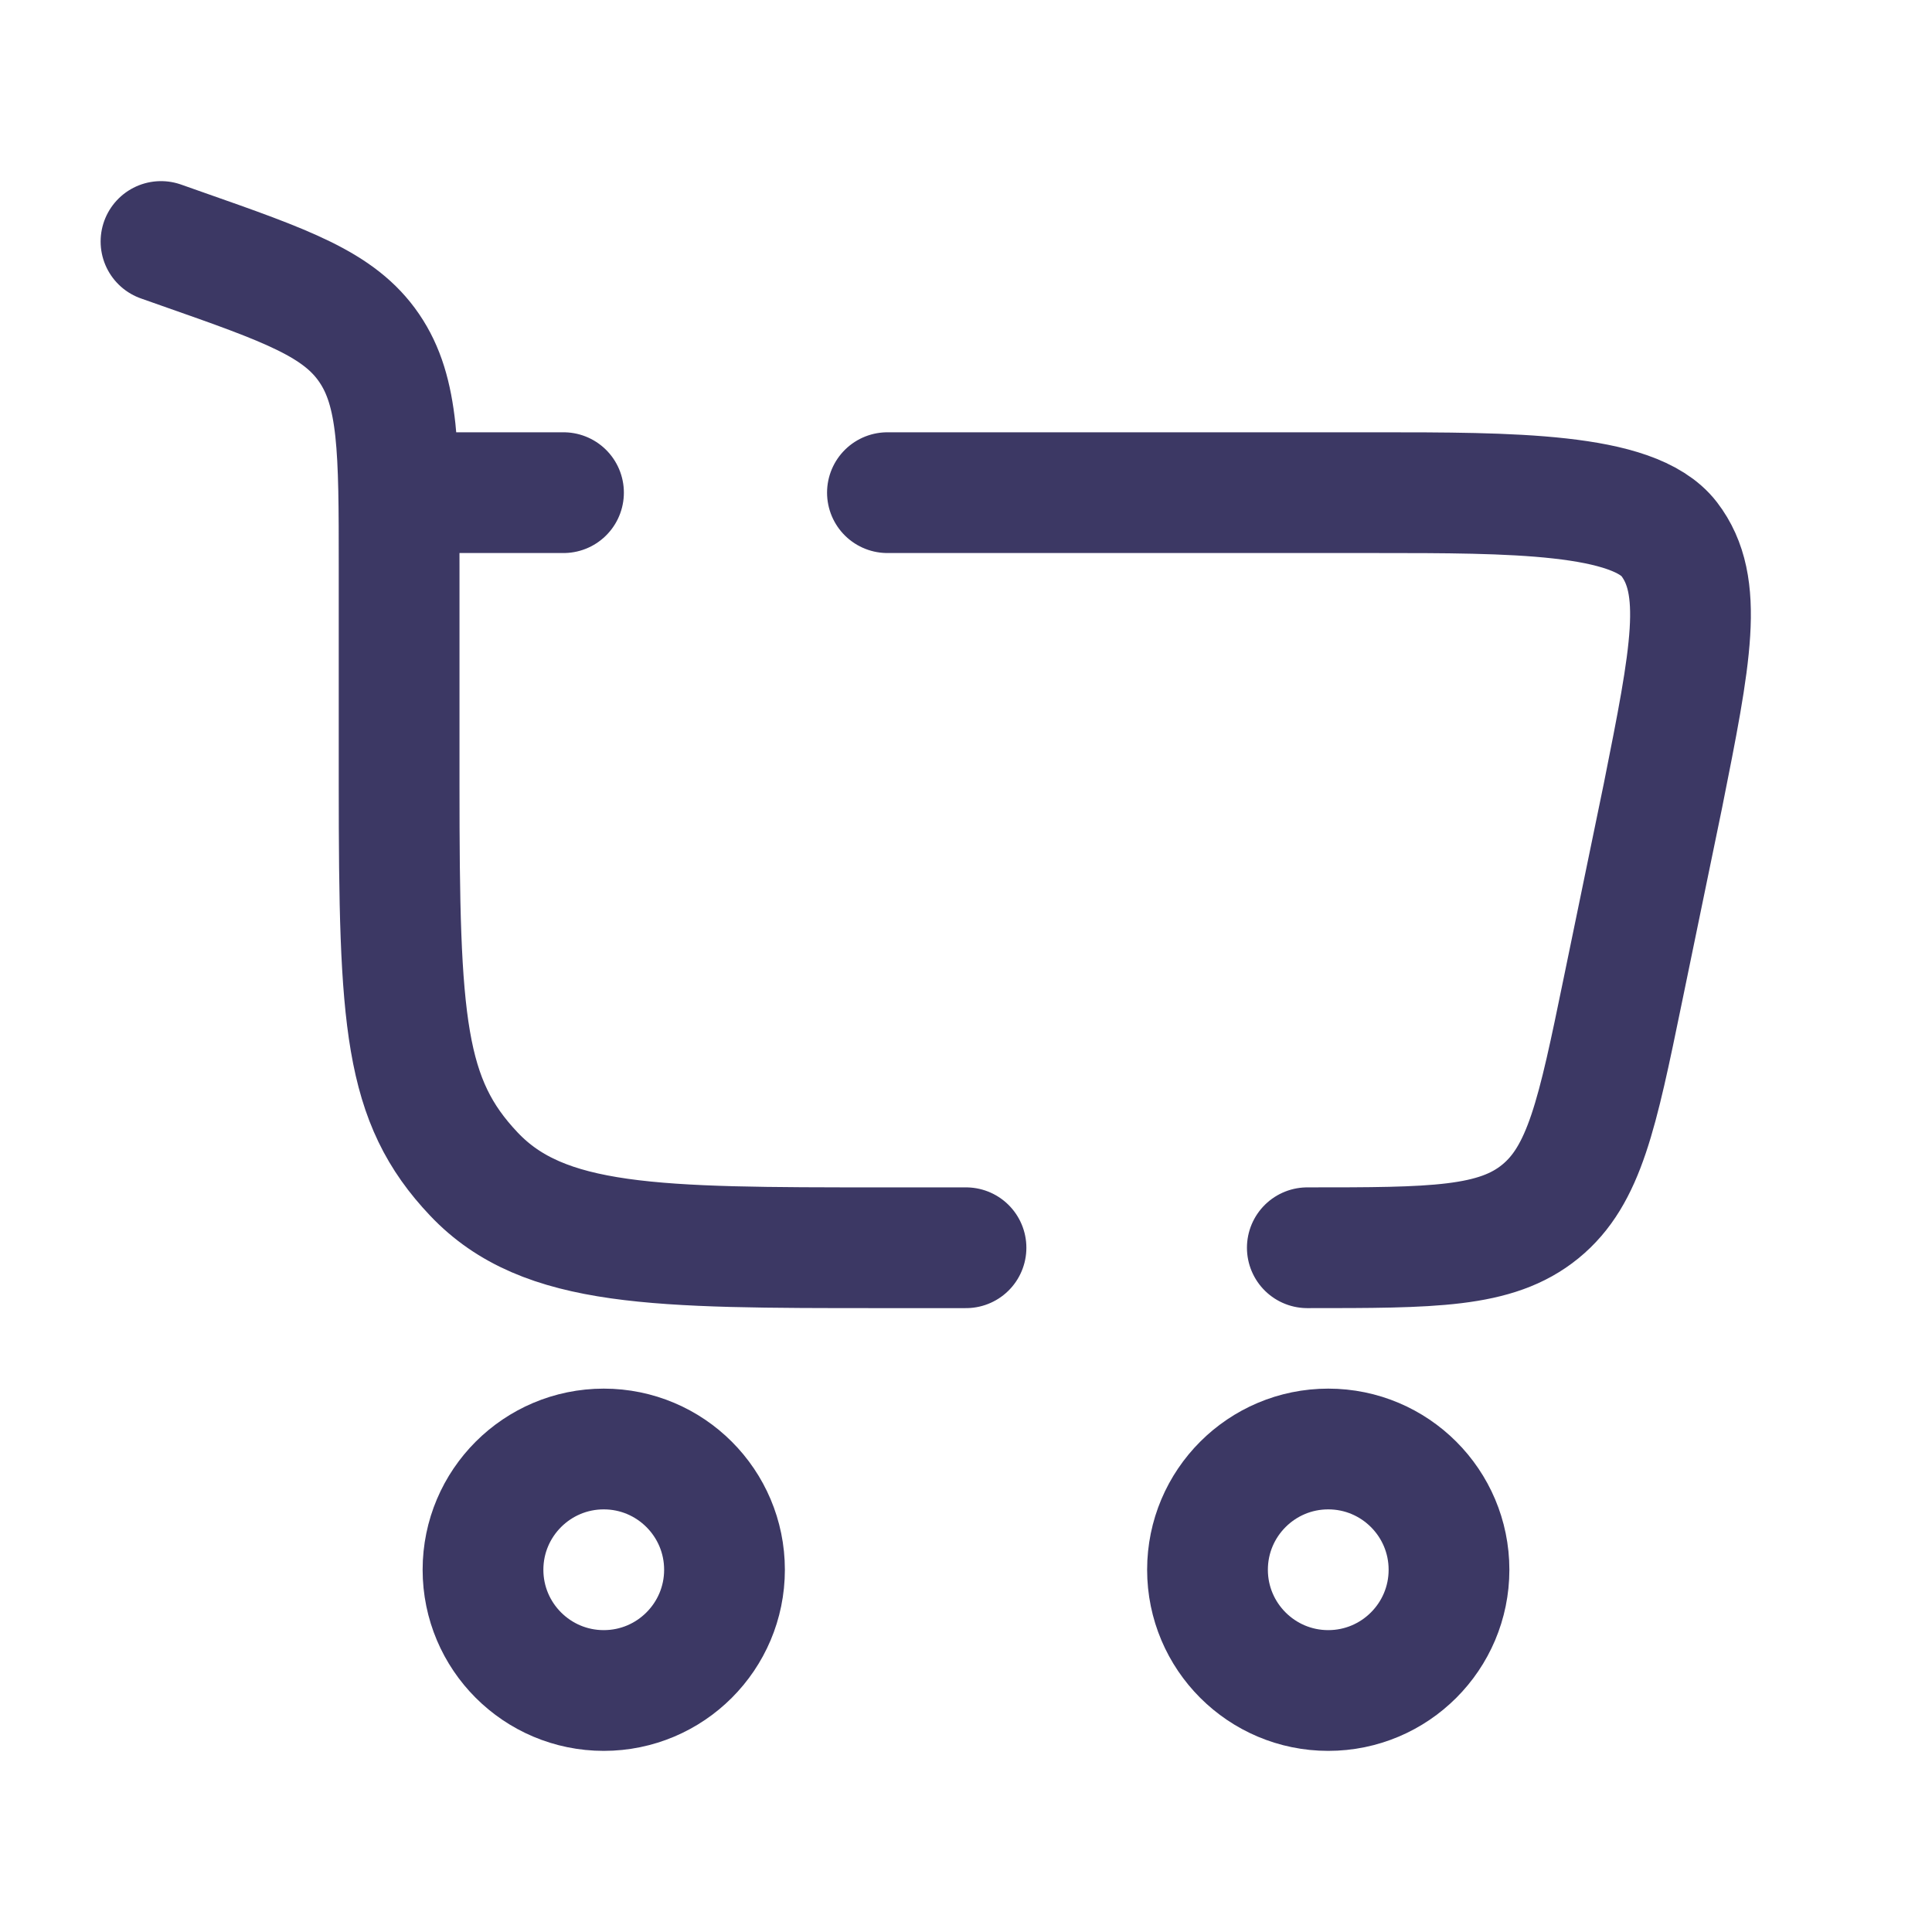
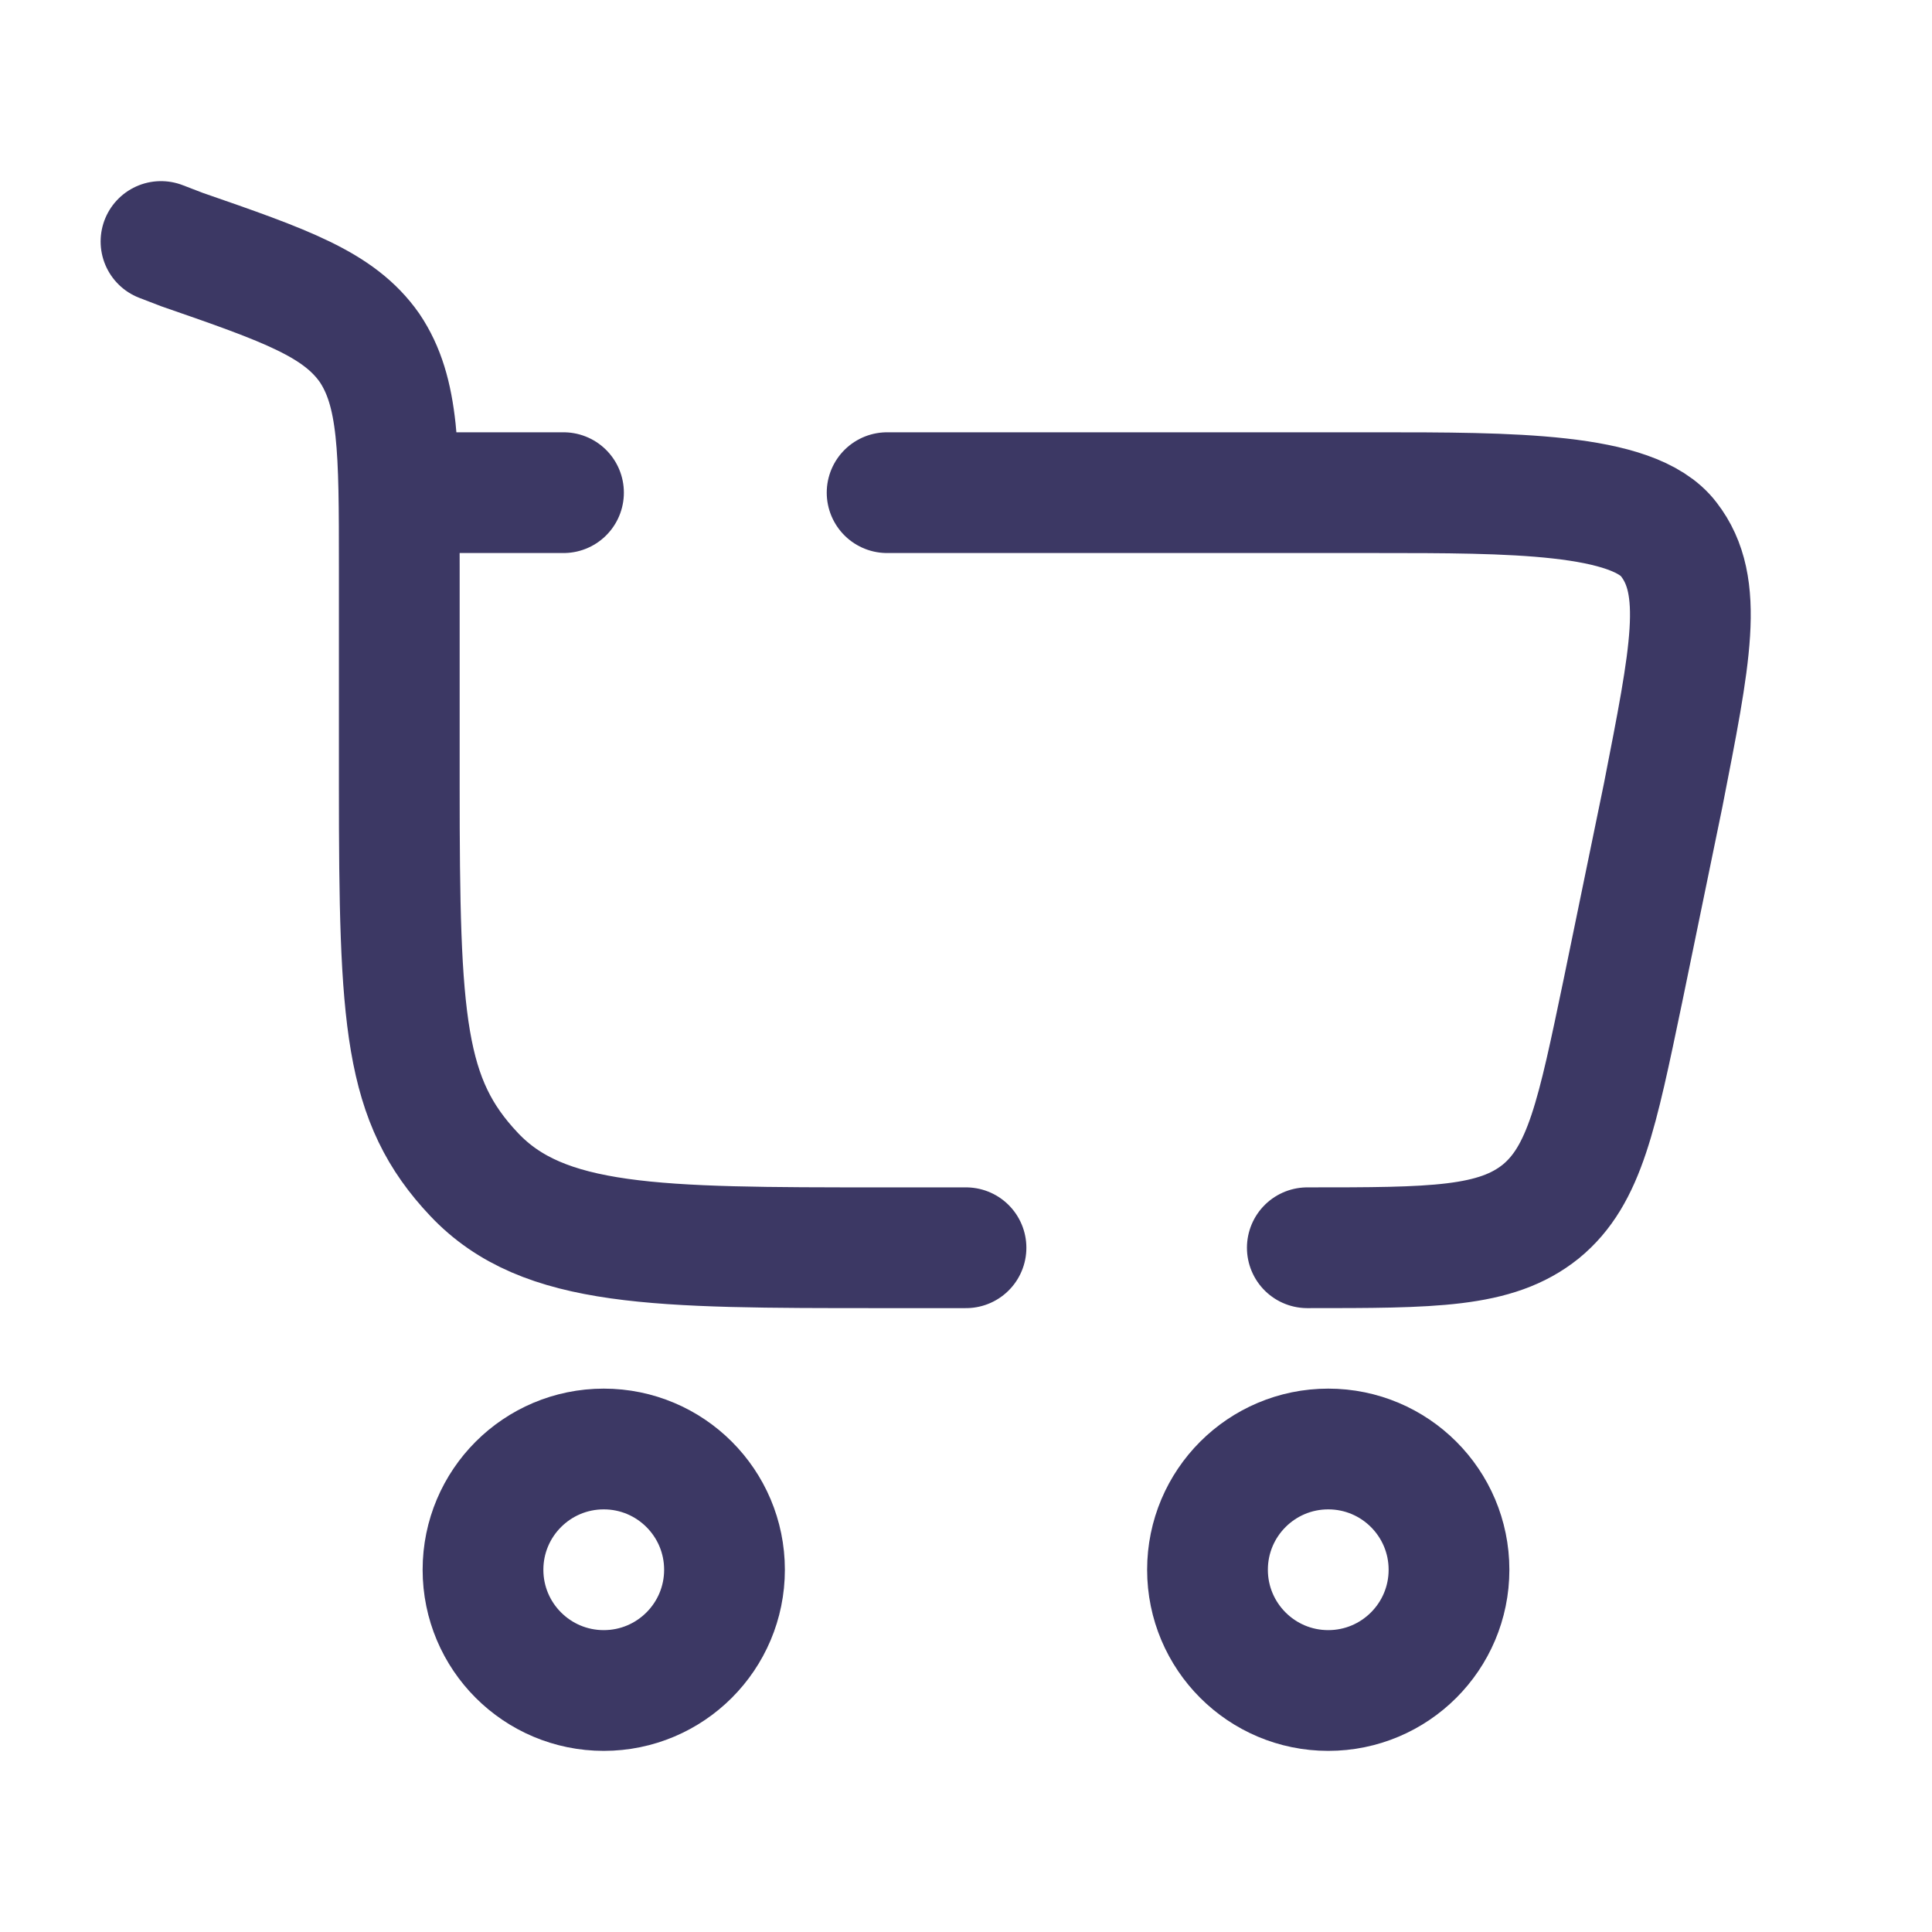
- <svg xmlns="http://www.w3.org/2000/svg" width="35px" height="35px" viewBox="0 0 24 24" fill="none">
-   <path d="M7.5 18C8.328 18 9 18.672 9 19.5C9 20.328 8.328 21 7.5 21C6.672 21 6 20.328 6 19.5C6 18.672 6.672 18 7.5 18Z" stroke="#3c3864" stroke-width="1.5" />
-   <path d="M16.5 18C17.328 18 18 18.672 18 19.5C18 20.328 17.328 21 16.5 21C15.672 21 15 20.328 15 19.5C15 18.672 15.672 18 16.5 18Z" stroke="#3c3864" stroke-width="1.5" />
-   <path d="M2 3L2.261 3.092C3.563 3.549 4.214 3.778 4.586 4.323C4.958 4.868 4.958 5.591 4.958 7.038V9.76C4.958 12.702 5.021 13.672 5.888 14.586C6.754 15.5 8.149 15.5 10.938 15.5H12M16.24 15.5C17.801 15.5 18.582 15.5 19.134 15.05C19.685 14.601 19.843 13.836 20.158 12.307L20.658 9.883C21.005 8.144 21.178 7.274 20.735 6.697C20.291 6.12 18.774 6.12 17.089 6.12H11.024M4.958 6.12H7" stroke="#3c3864" stroke-width="1.5" stroke-linecap="round" />
+ <svg xmlns="http://www.w3.org/2000/svg" viewBox="0 0 24 24" fill="none">
+   <path d="M7.5 18a1.5 1.5 0 1 1 0 3 1.5 1.5 0 0 1 0-3Zm9 0a1.5 1.5 0 1 1 0 3 1.5 1.5 0 0 1 0-3Z" stroke="#3c3864" stroke-width="1.5" />
+   <path d="m2 3 .26.1c1.3.45 1.95.68 2.33 1.22.37.55.37 1.27.37 2.72v2.72c0 2.94.06 3.91.93 4.83.86.91 2.26.91 5.05.91h1.06m4.24 0c1.56 0 2.34 0 2.9-.45.55-.45.7-1.21 1.02-2.74l.5-2.43c.34-1.74.52-2.6.07-3.18-.44-.58-1.96-.58-3.64-.58h-6.07m-6.06 0h2.04" stroke="#3c3864" stroke-width="1.5" stroke-linecap="round" />
</svg>
